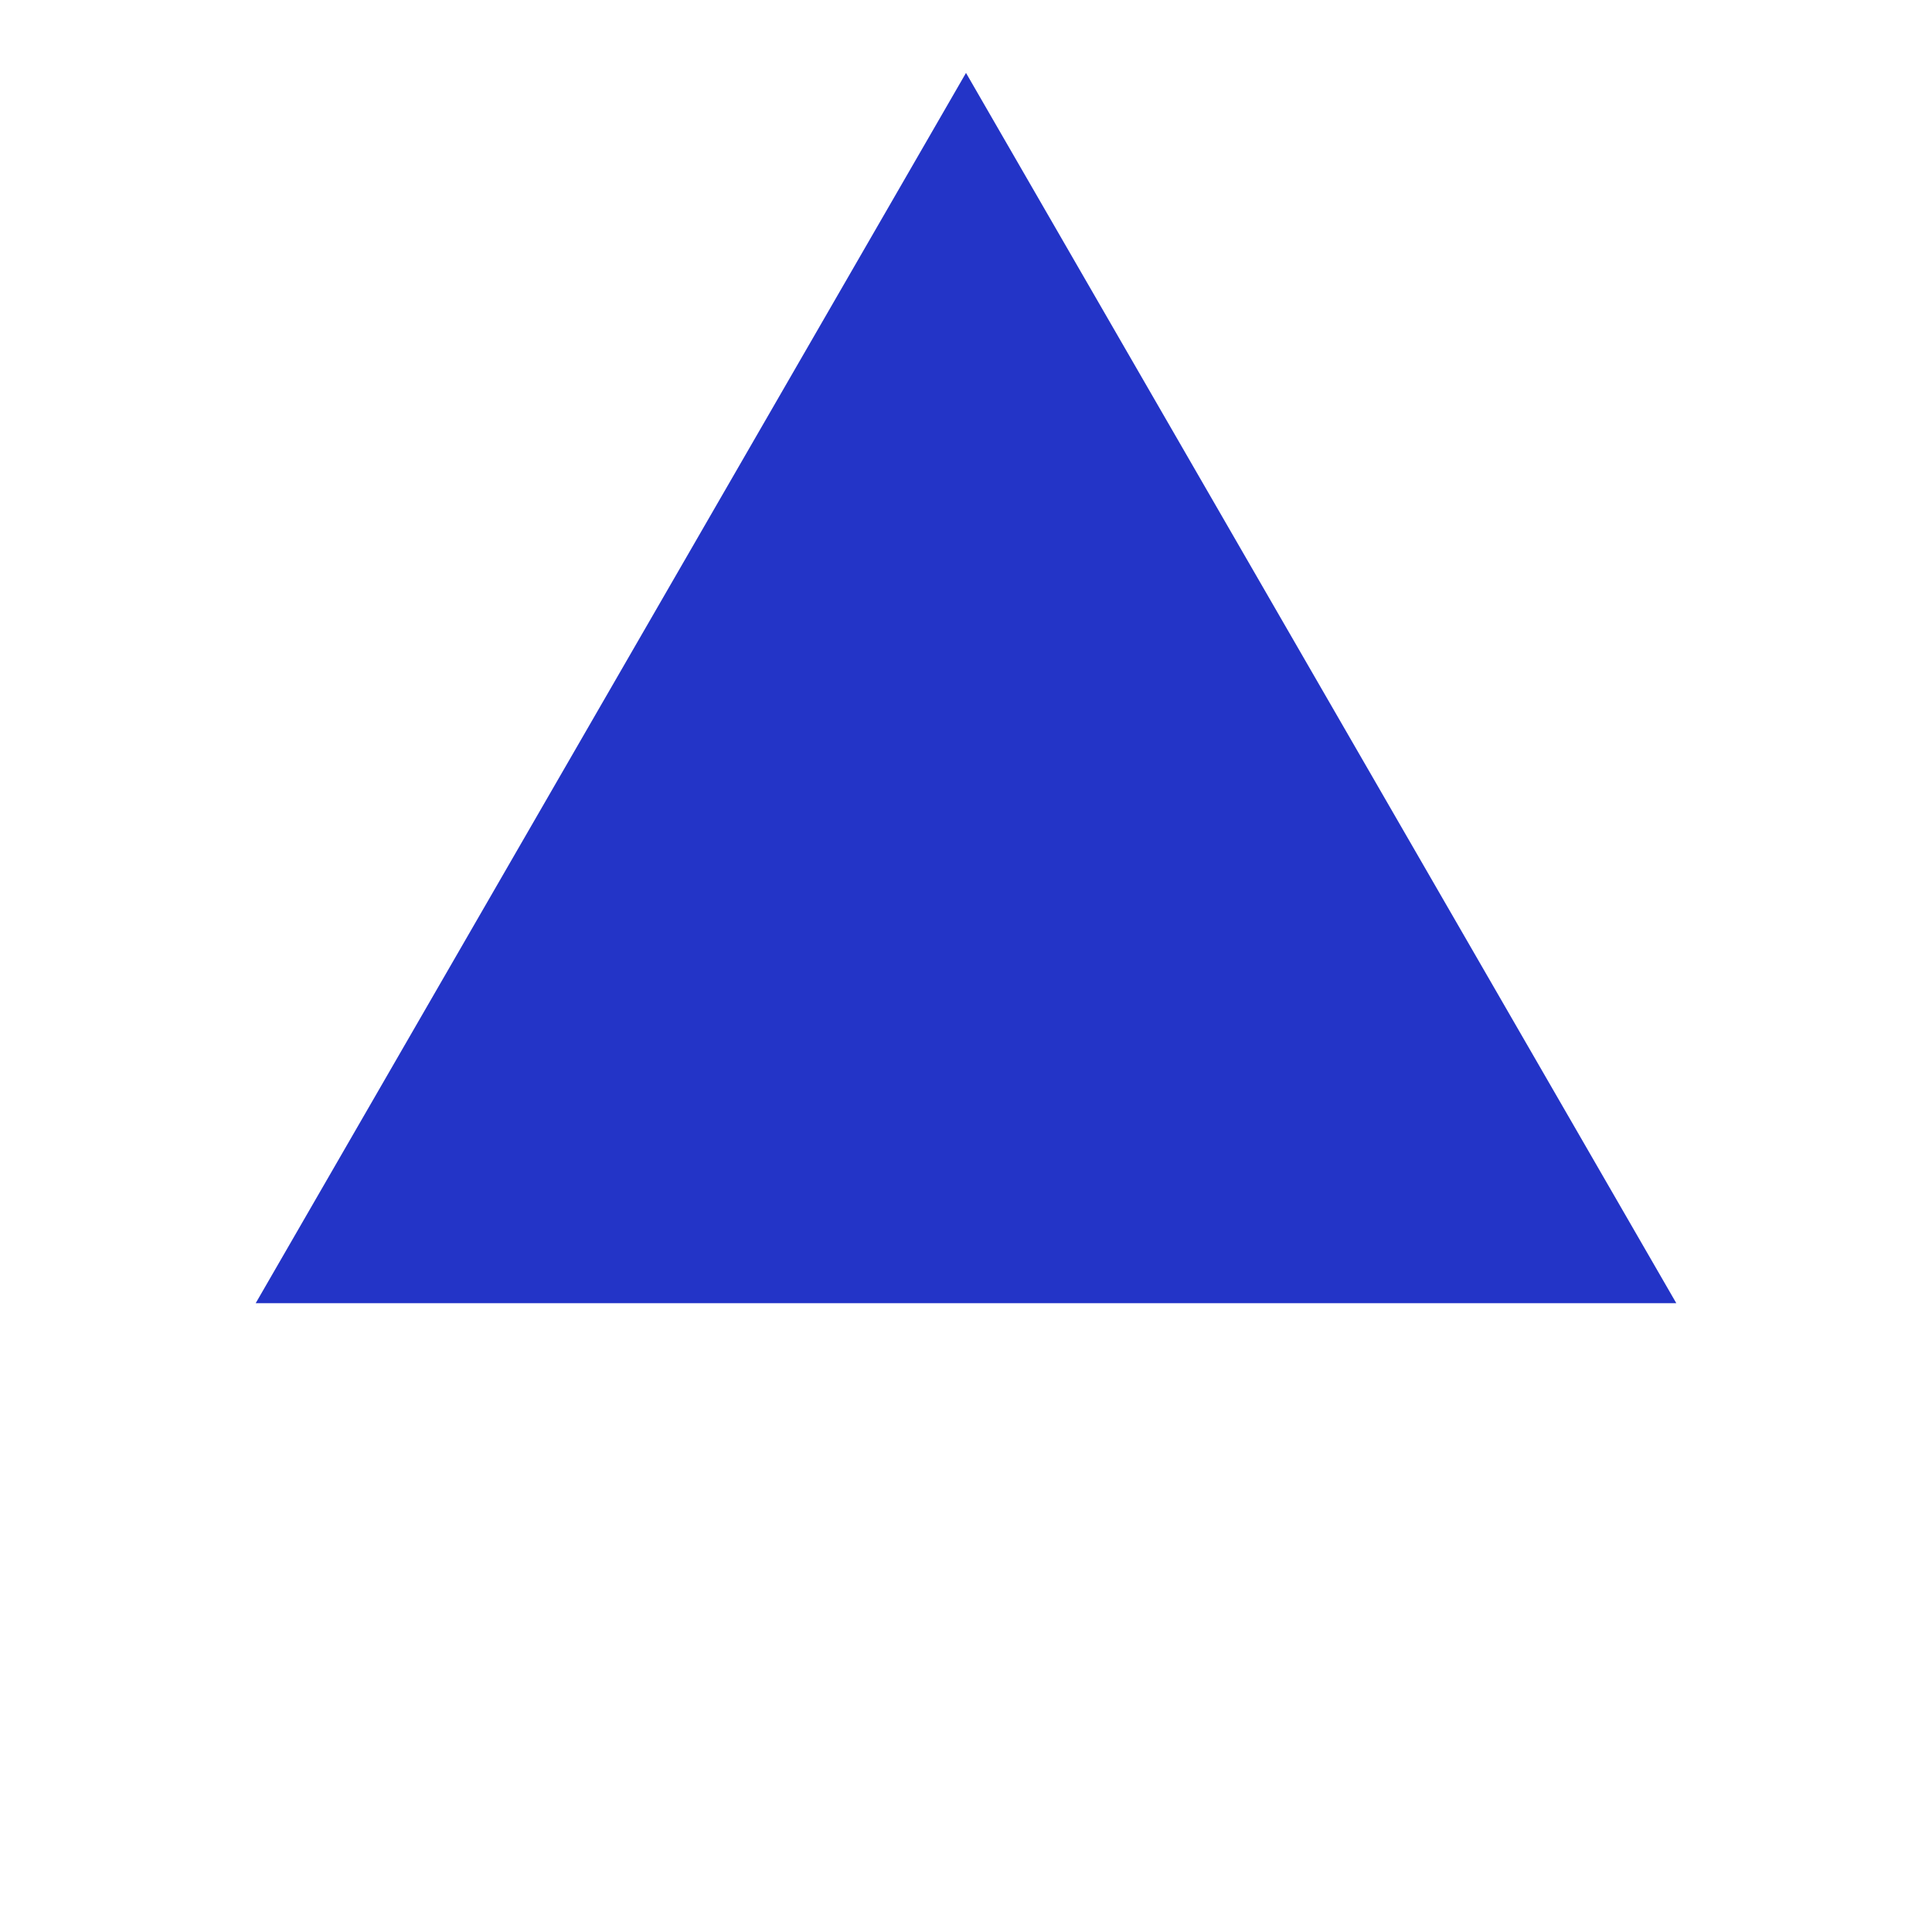
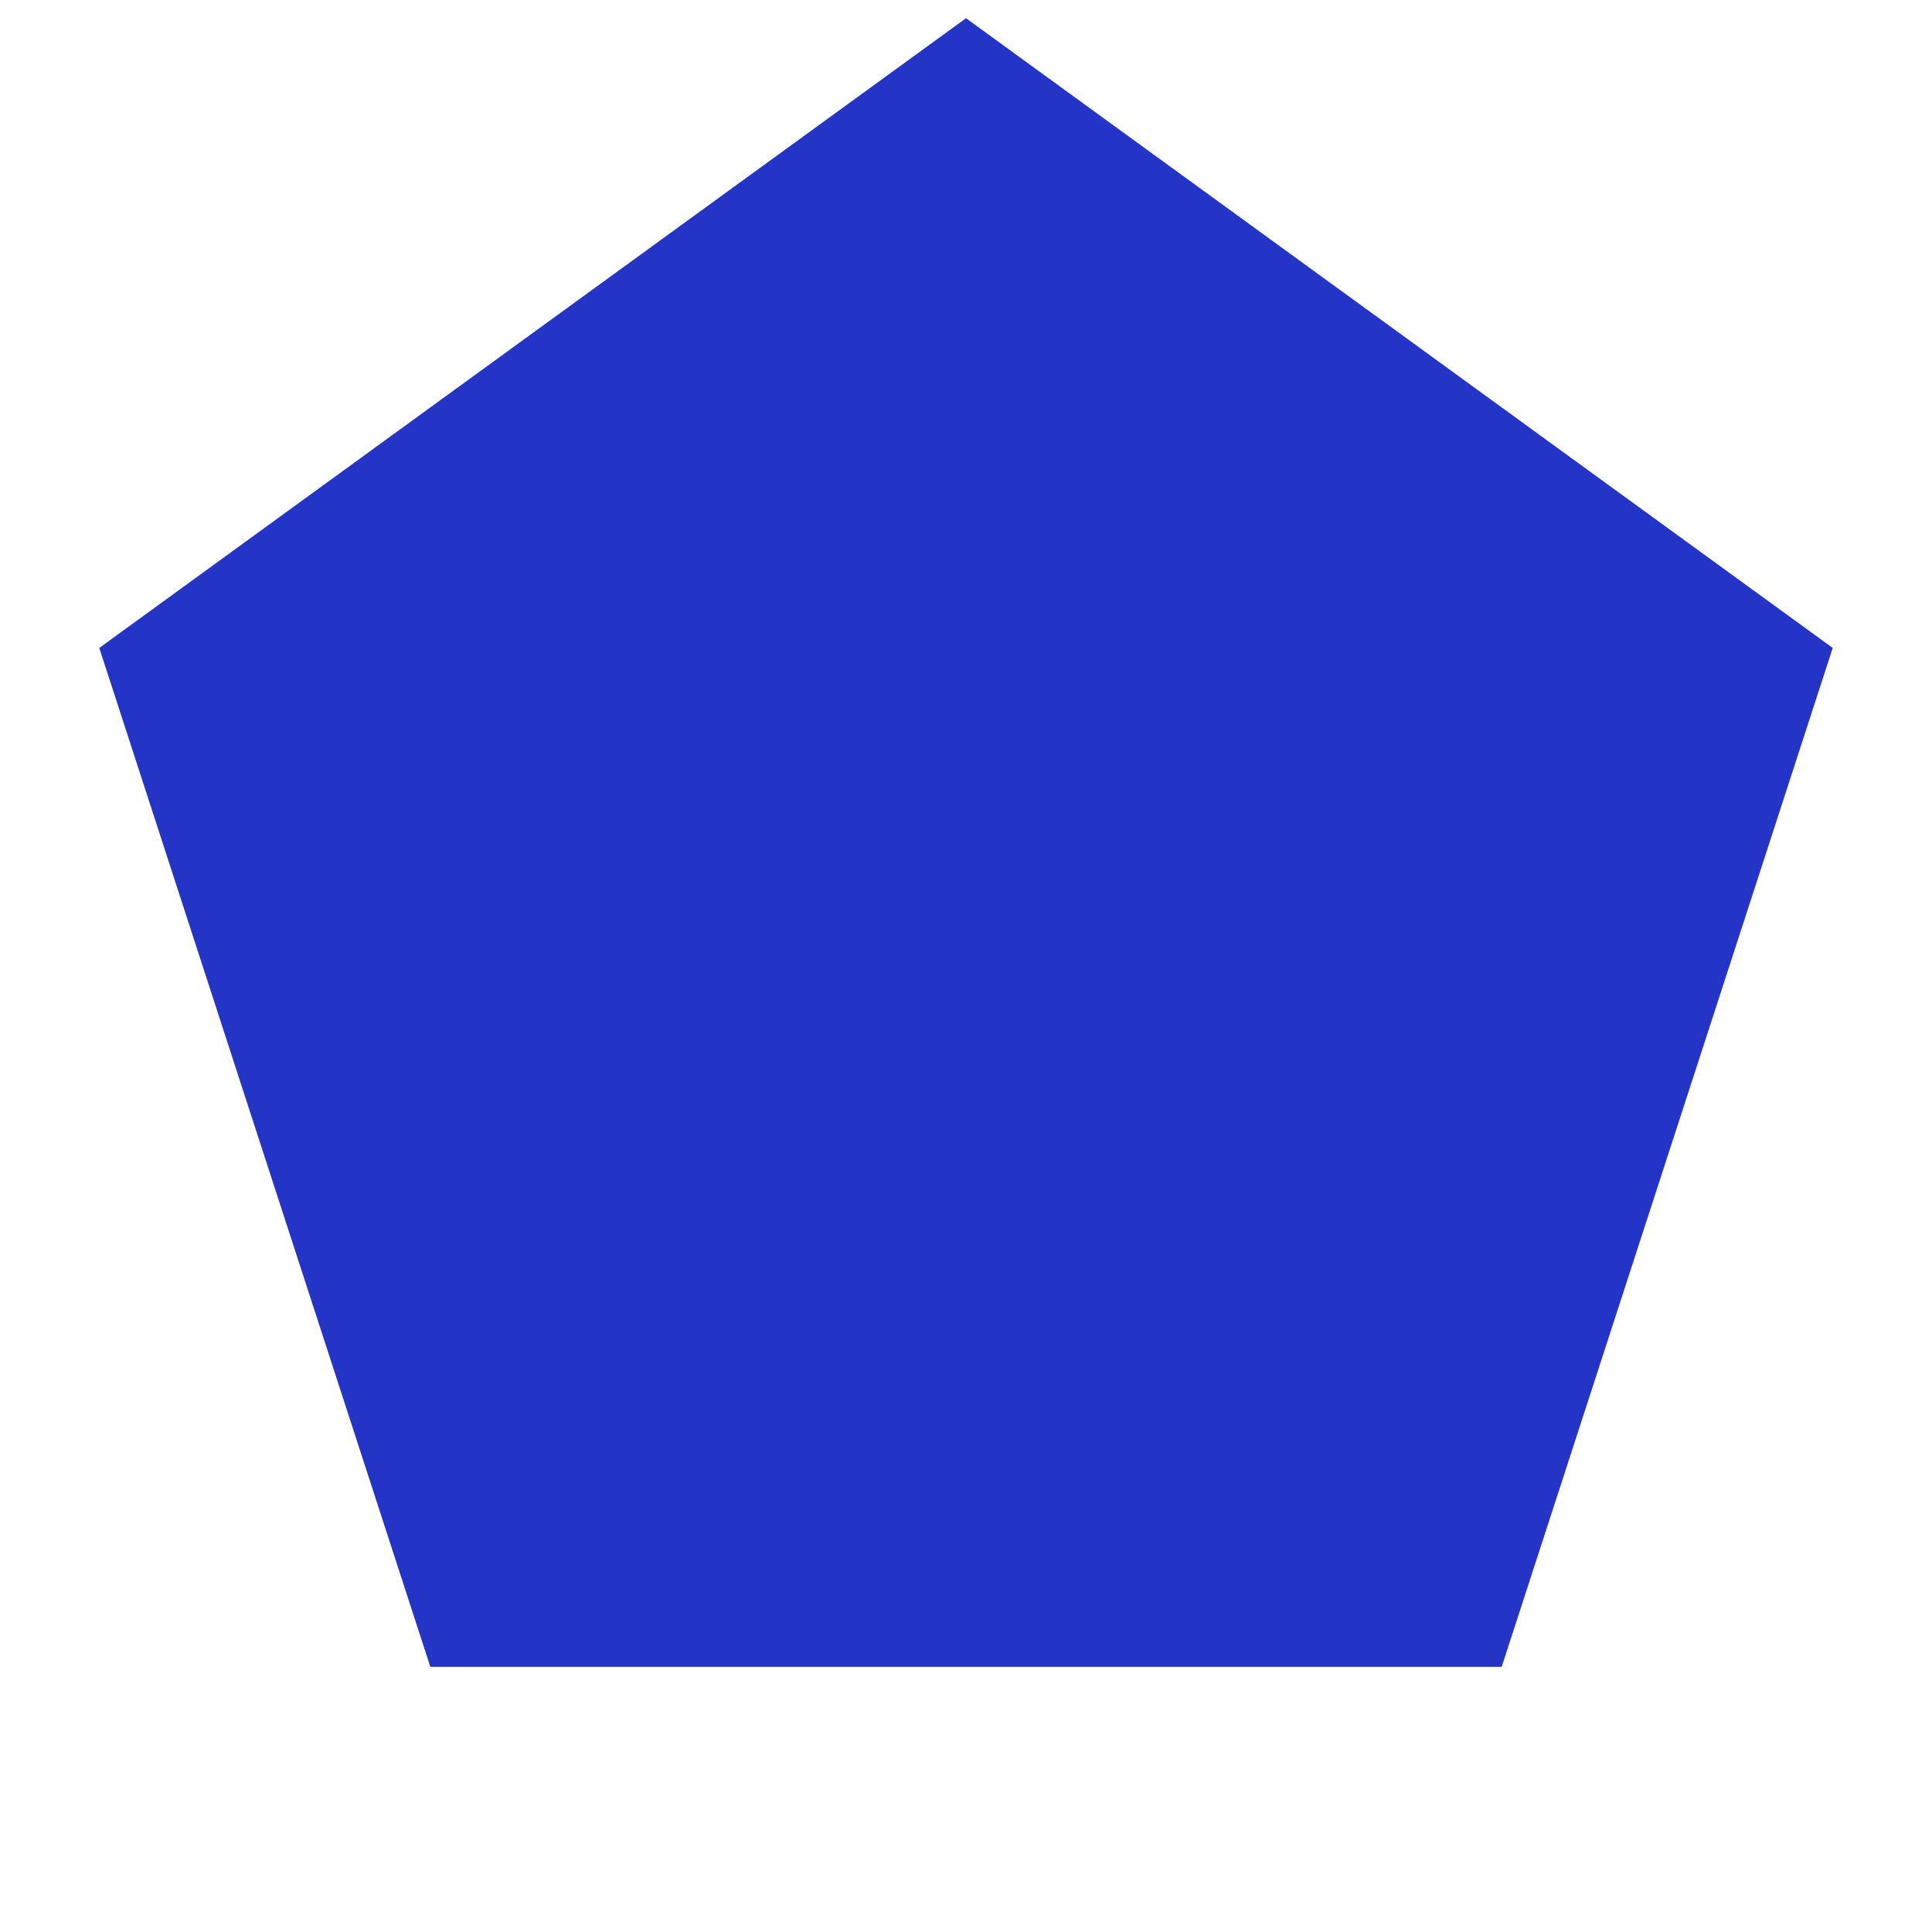
<svg xmlns="http://www.w3.org/2000/svg" width="72pt" height="72pt" viewBox="0 0 72 72" version="1.1">
  <defs>
    <style type="text/css">*{stroke-linejoin: round; stroke-linecap: butt}</style>
  </defs>
  <g id="figure_1">
    <g id="patch_1">
      <path d="M 0 72  L 72 72  L 72 0  L 0 0  L 0 72  z " style="fill: none" />
    </g>
    <g id="axes_1">
      <g id="patch_2">
-         <path d="M 36 2.717  L 9.529 48.566  L 62.471 48.566  z " clip-path="url(#p23a0ef83c0)" style="fill: #2334c7" />
+         <path d="M 36 0.679  L 3.7 24.147  L 16.037 62.118  L 55.963 62.118  L 68.3 24.147  z " clip-path="url(#pf683b4c06f)" style="fill: #2334c7" />
      </g>
    </g>
  </g>
  <defs>
-     <clipPath id="p23a0ef83c0">
+     <clipPath id="pf683b4c06f">
      <rect x="0" y="0" width="72" height="72" />
    </clipPath>
  </defs>
</svg>
